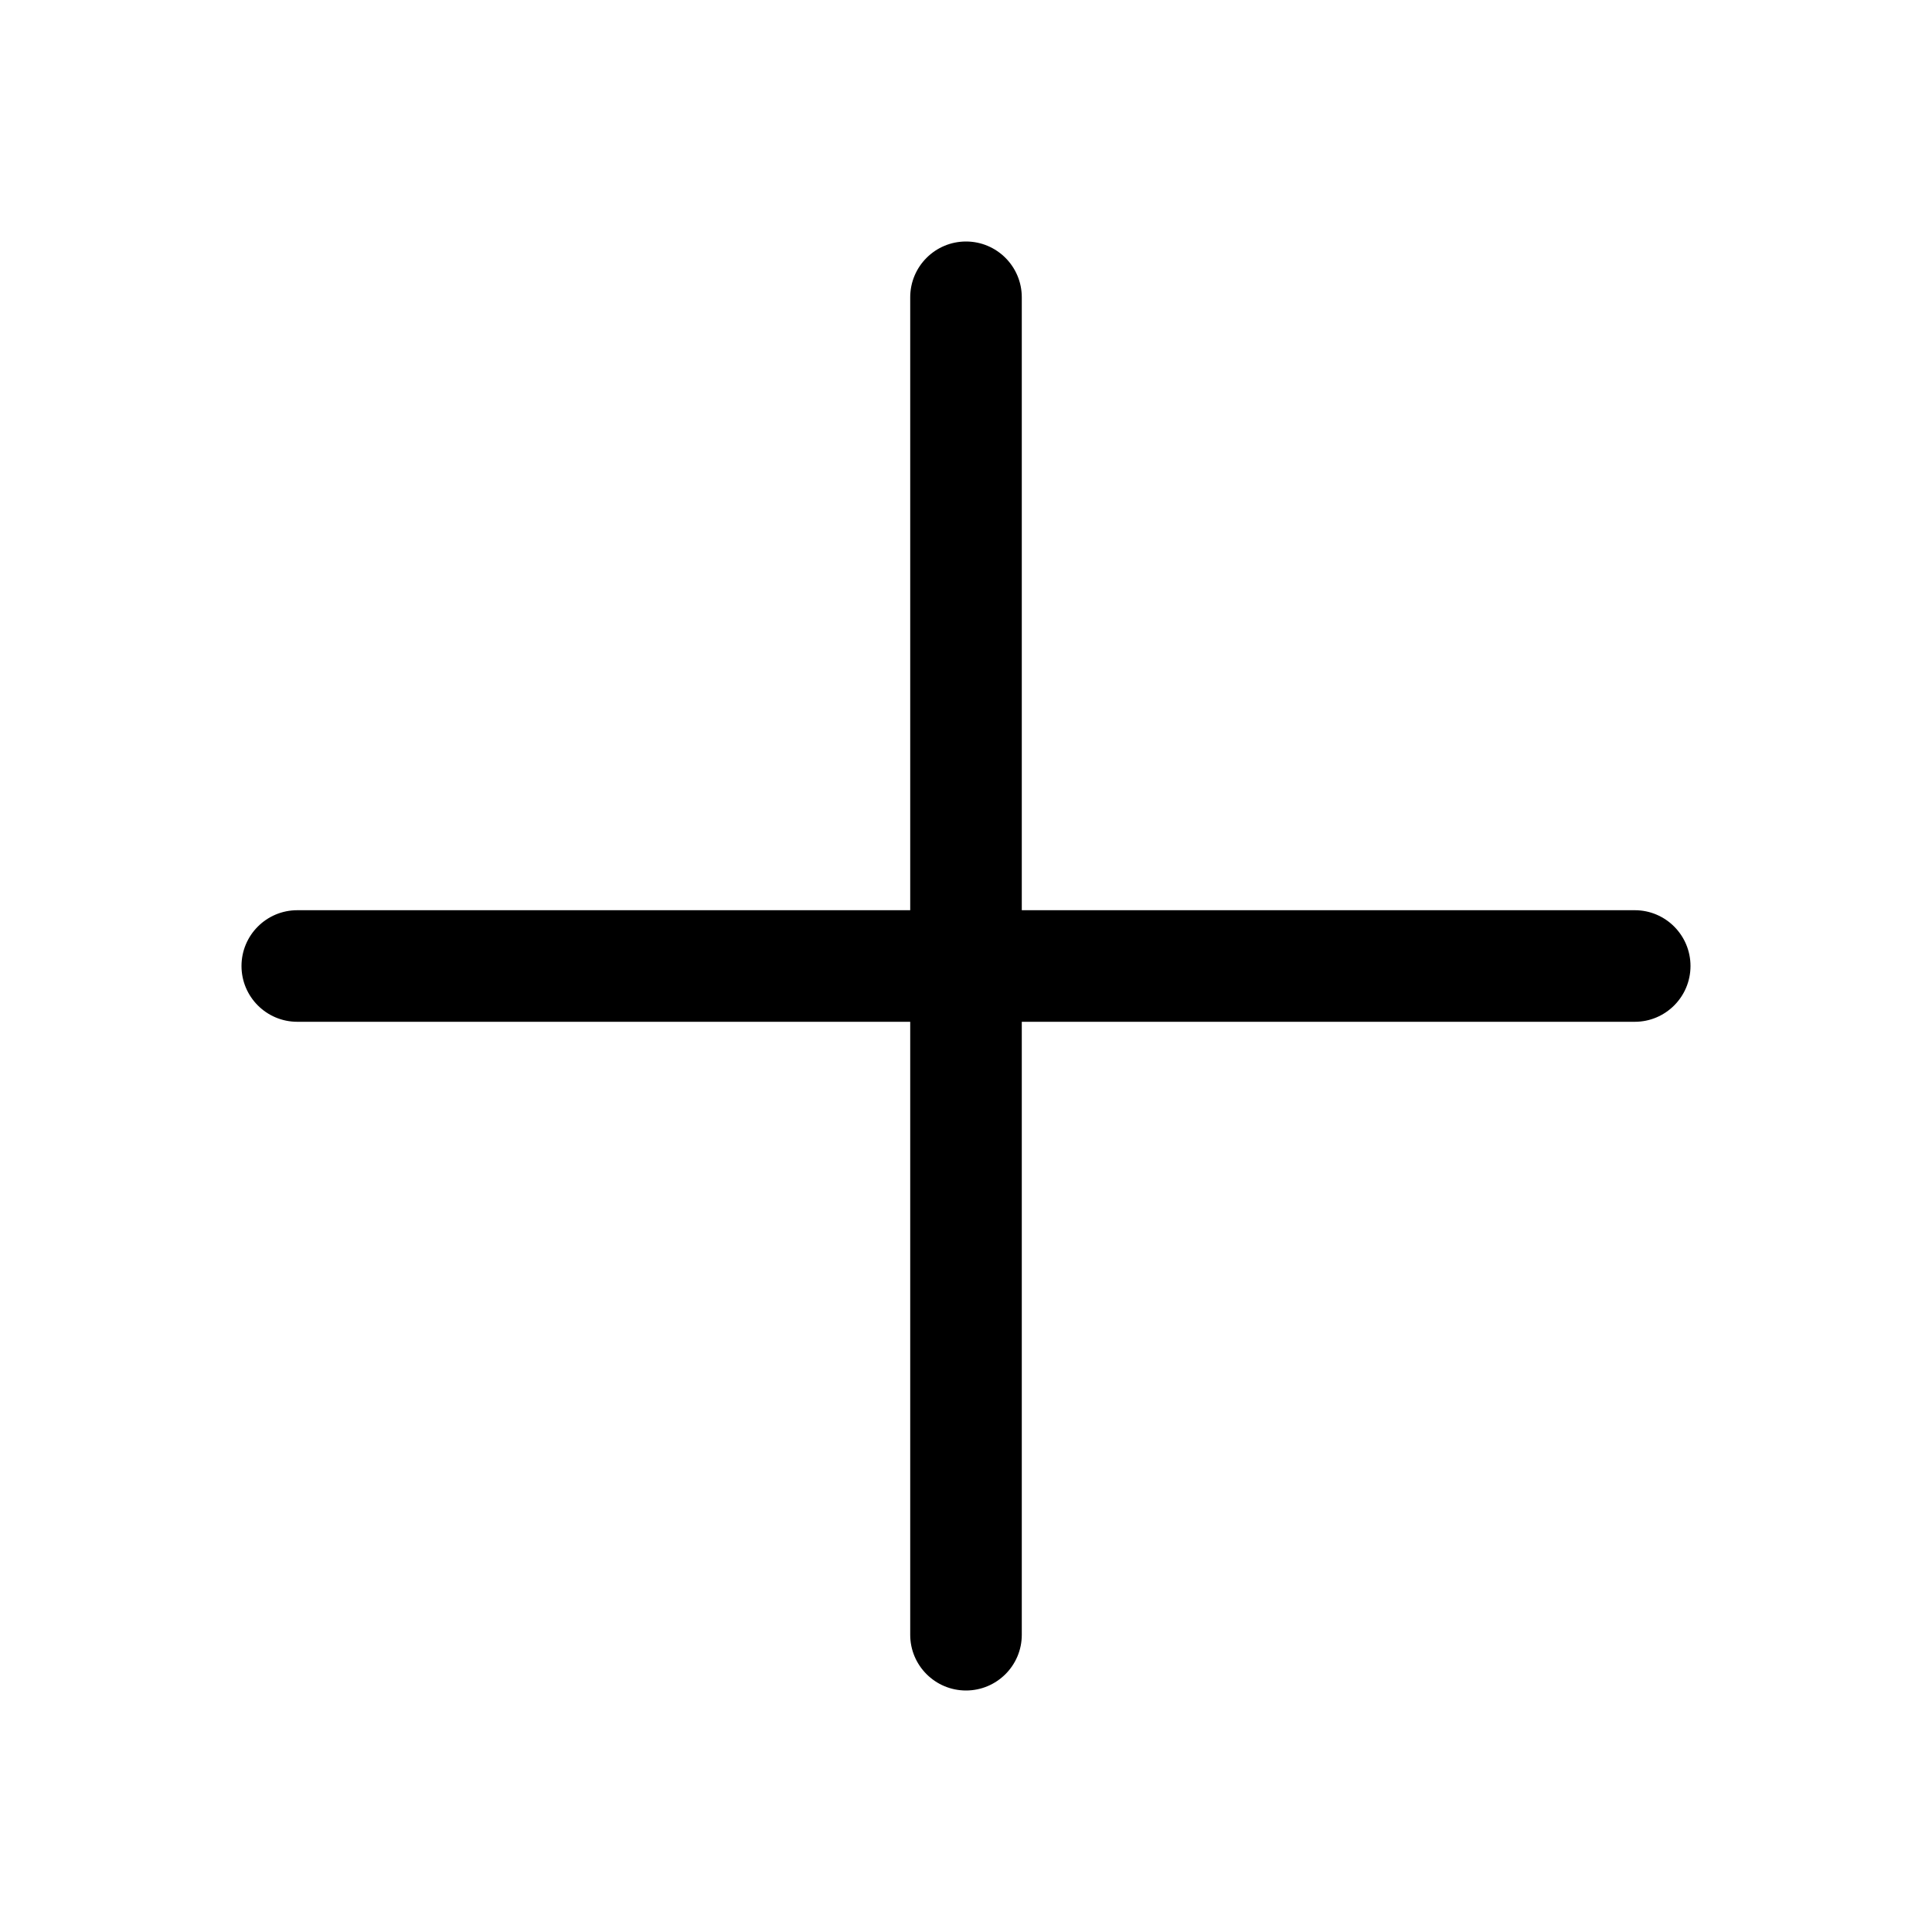
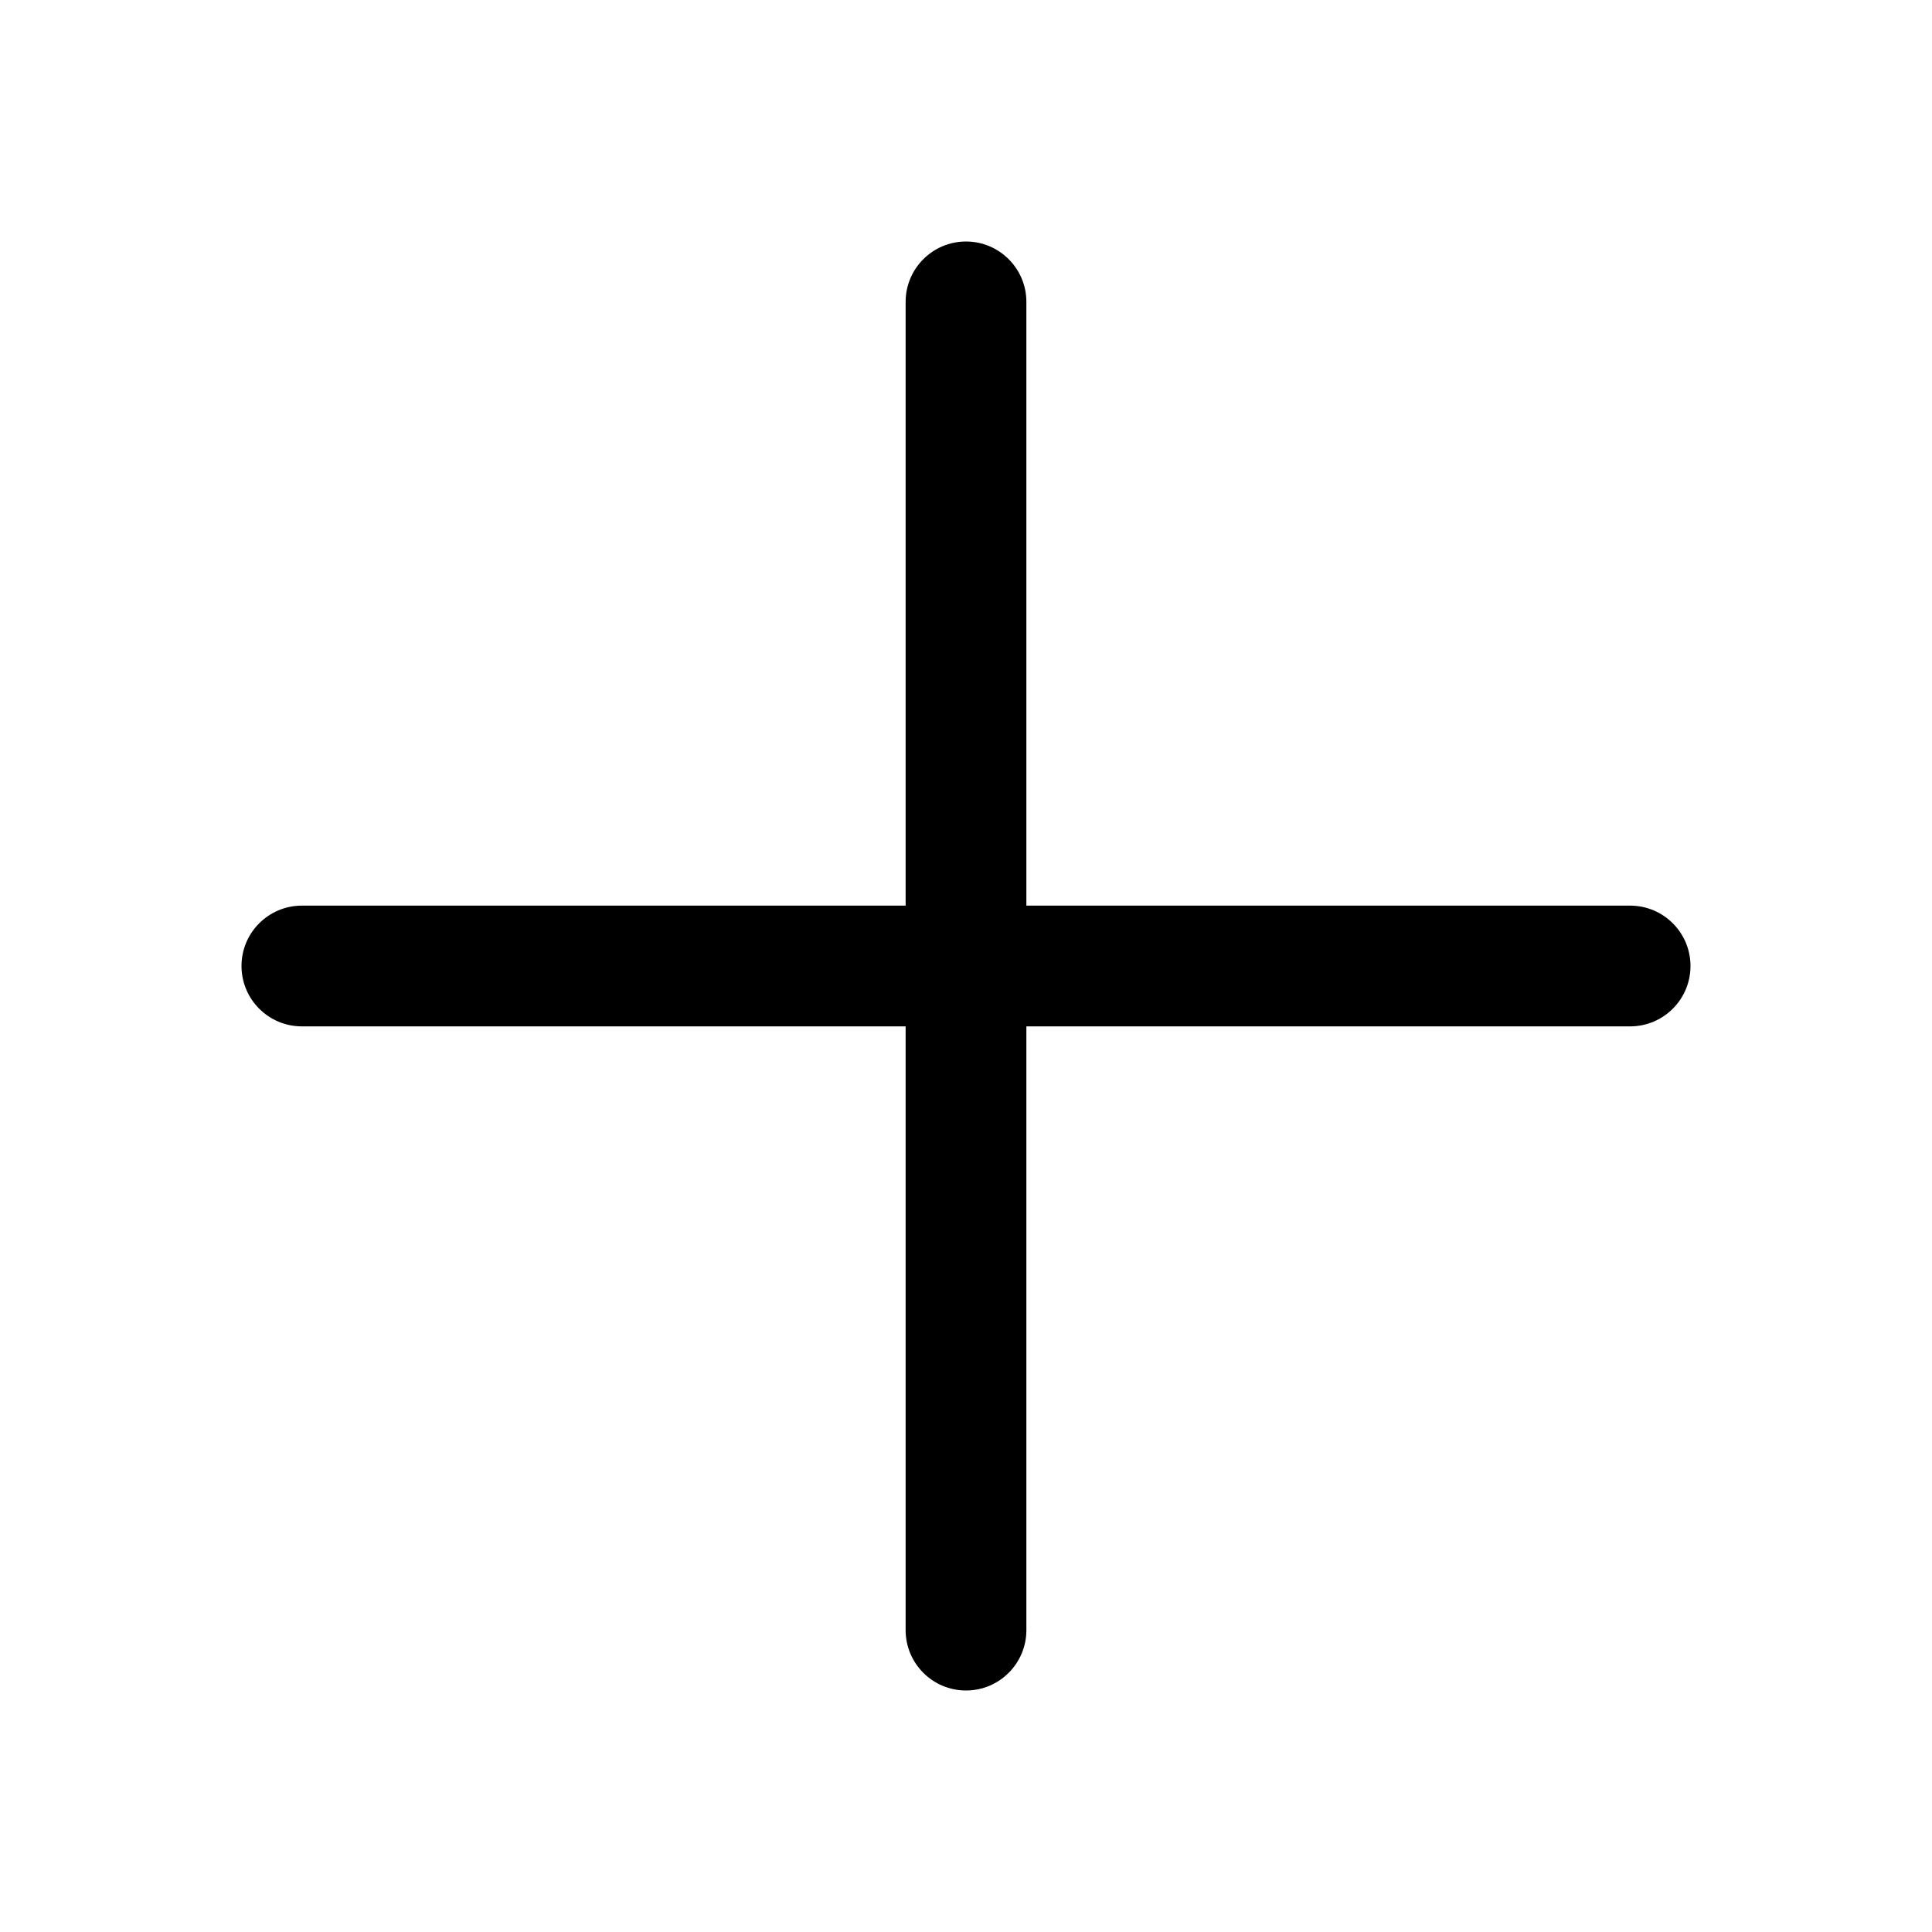
<svg xmlns="http://www.w3.org/2000/svg" width="16" height="16" viewBox="0 0 16 16" fill="none">
-   <path fill-rule="evenodd" clip-rule="evenodd" d="M8 2C8.255 2 8.462 2.207 8.462 2.462V7.538H13.539C13.793 7.538 14 7.745 14 8C14 8.255 13.793 8.462 13.539 8.462H8.462V13.539C8.462 13.793 8.255 14 8 14C7.745 14 7.538 13.793 7.538 13.539V8.462H2.462C2.207 8.462 2 8.255 2 8C2 7.745 2.207 7.538 2.462 7.538H7.538V2.462C7.538 2.207 7.745 2 8 2Z" fill="black" />
+   <path fill-rule="evenodd" clip-rule="evenodd" d="M8 2C8.276 2 8.5 2.224 8.5 2.5V7.5H13.5C13.776 7.5 14 7.724 14 8C14 8.276 13.776 8.5 13.5 8.5H8.5V13.5C8.5 13.776 8.276 14 8 14C7.724 14 7.5 13.776 7.5 13.5V8.5H2.5C2.224 8.5 2 8.276 2 8C2 7.724 2.224 7.5 2.5 7.5L7.5 7.5V2.5C7.5 2.224 7.724 2 8 2Z" fill="black" />
</svg>
